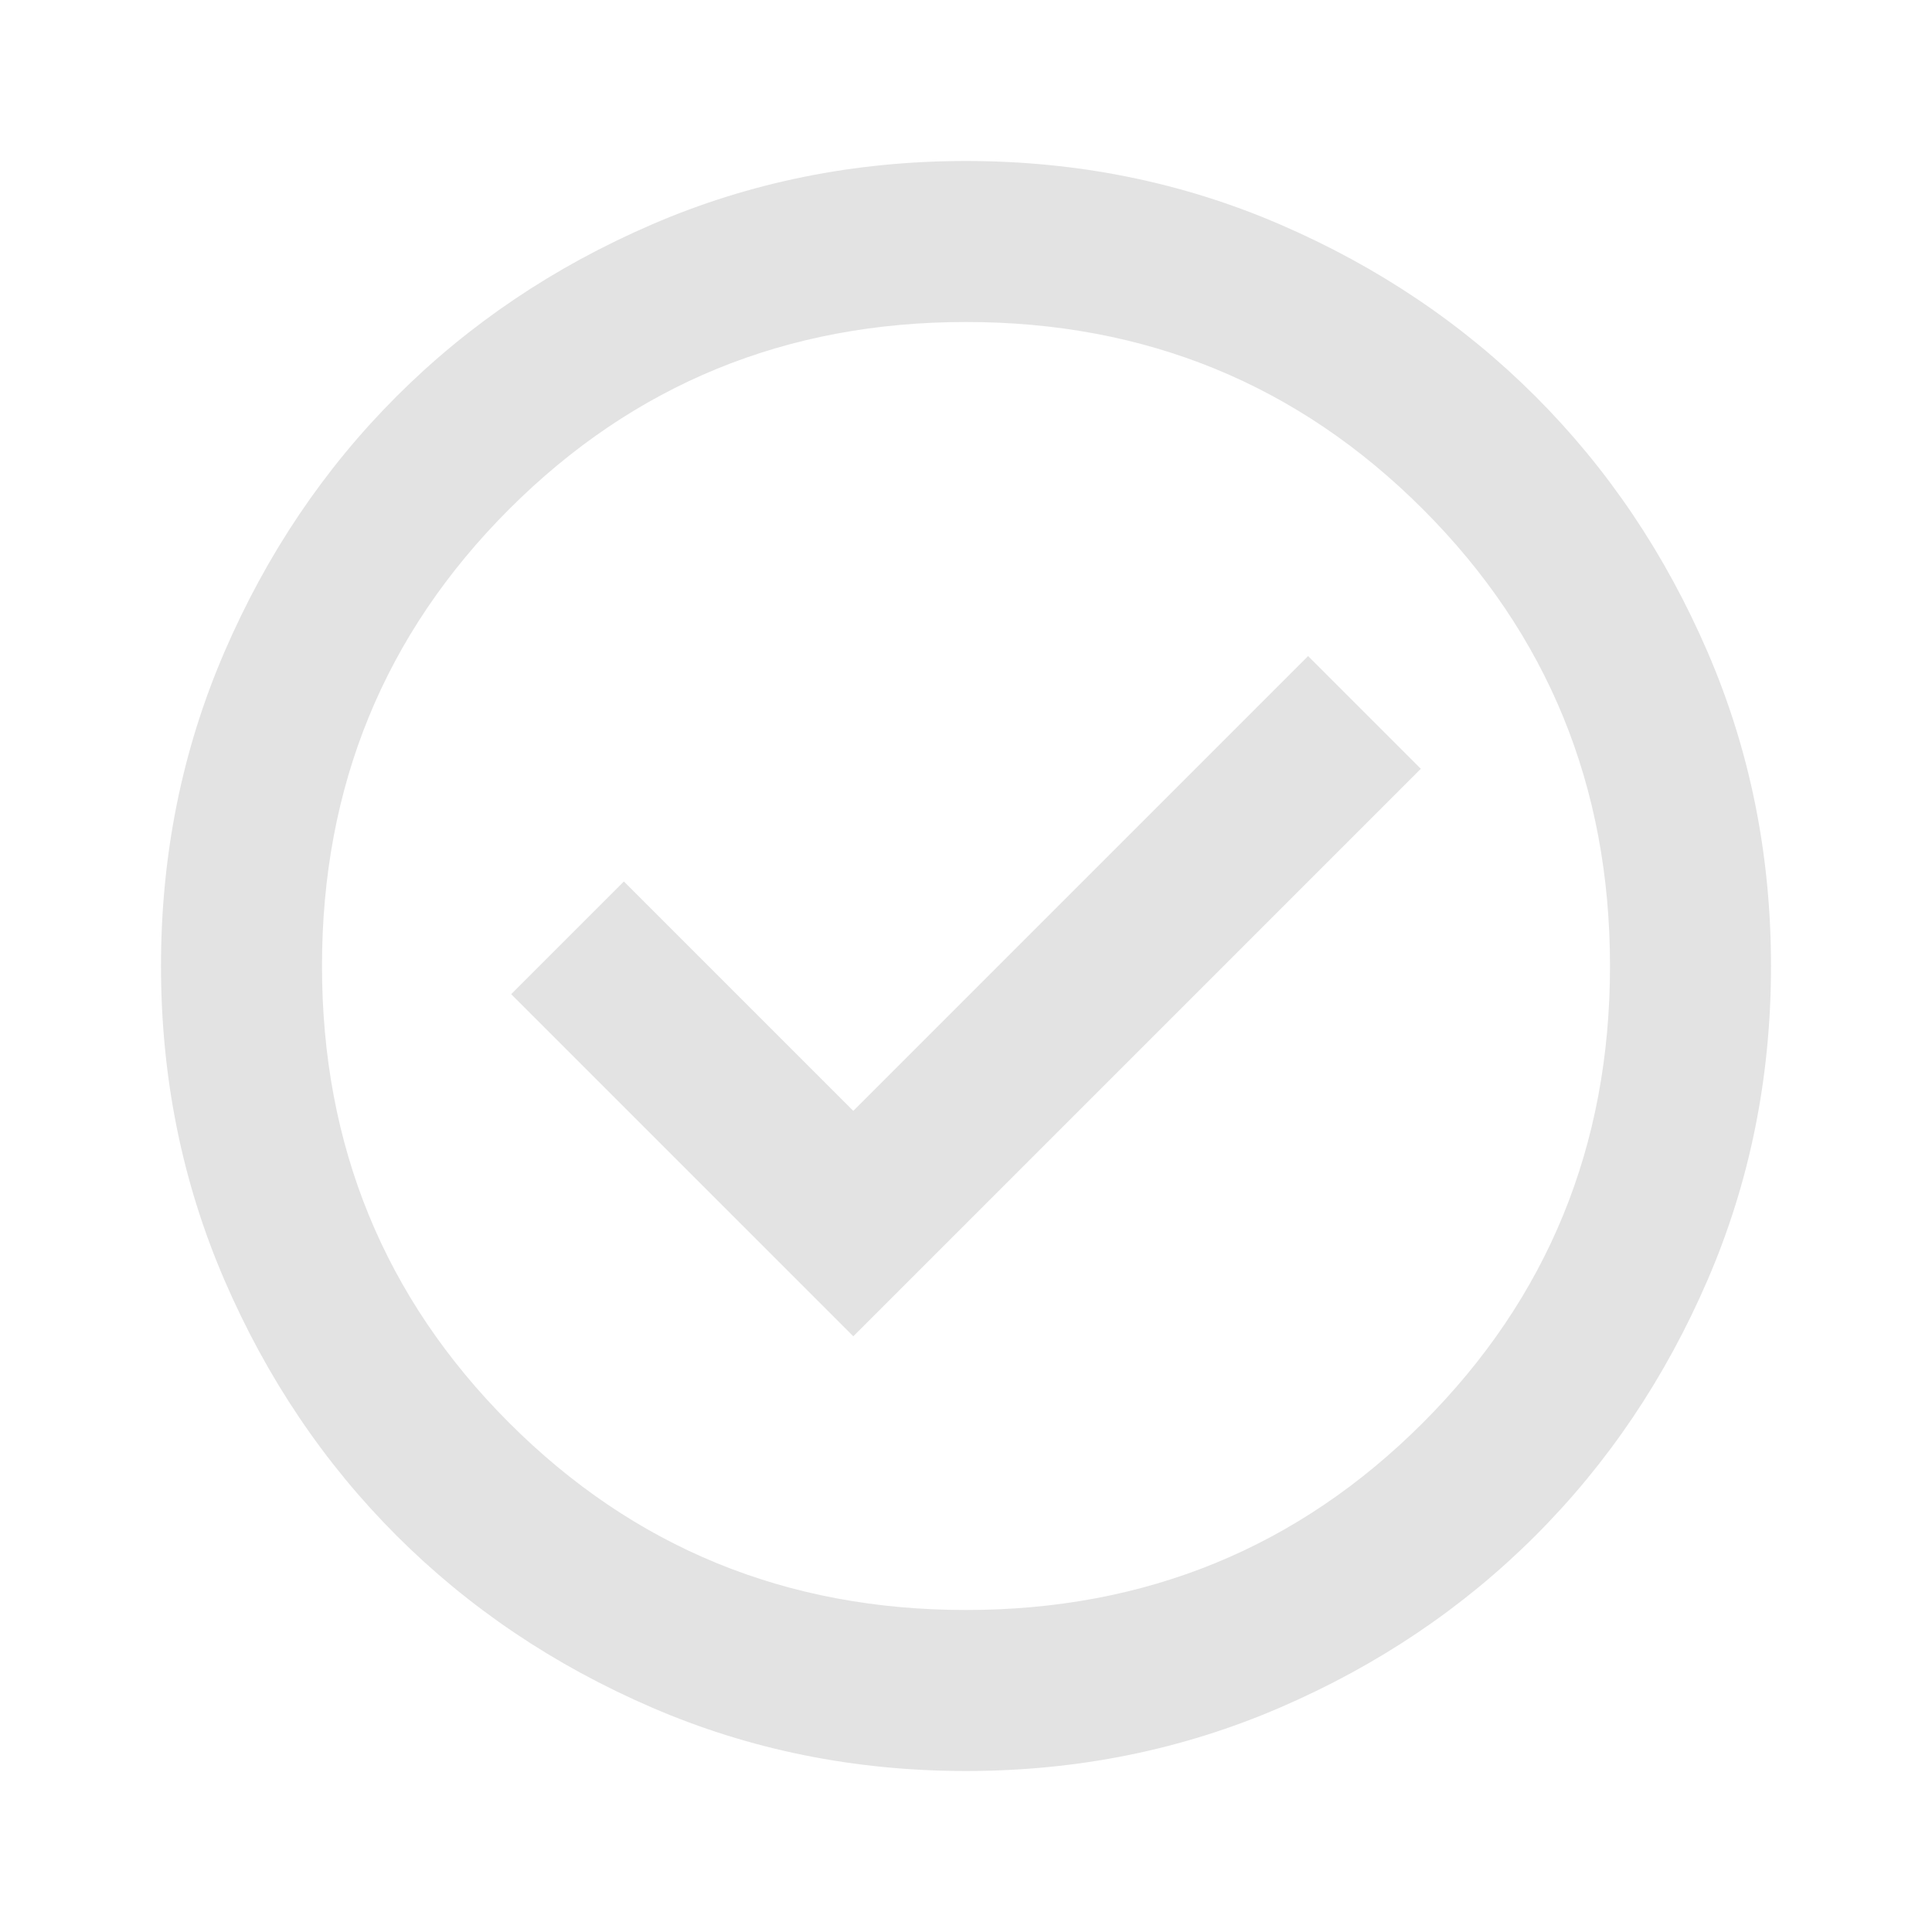
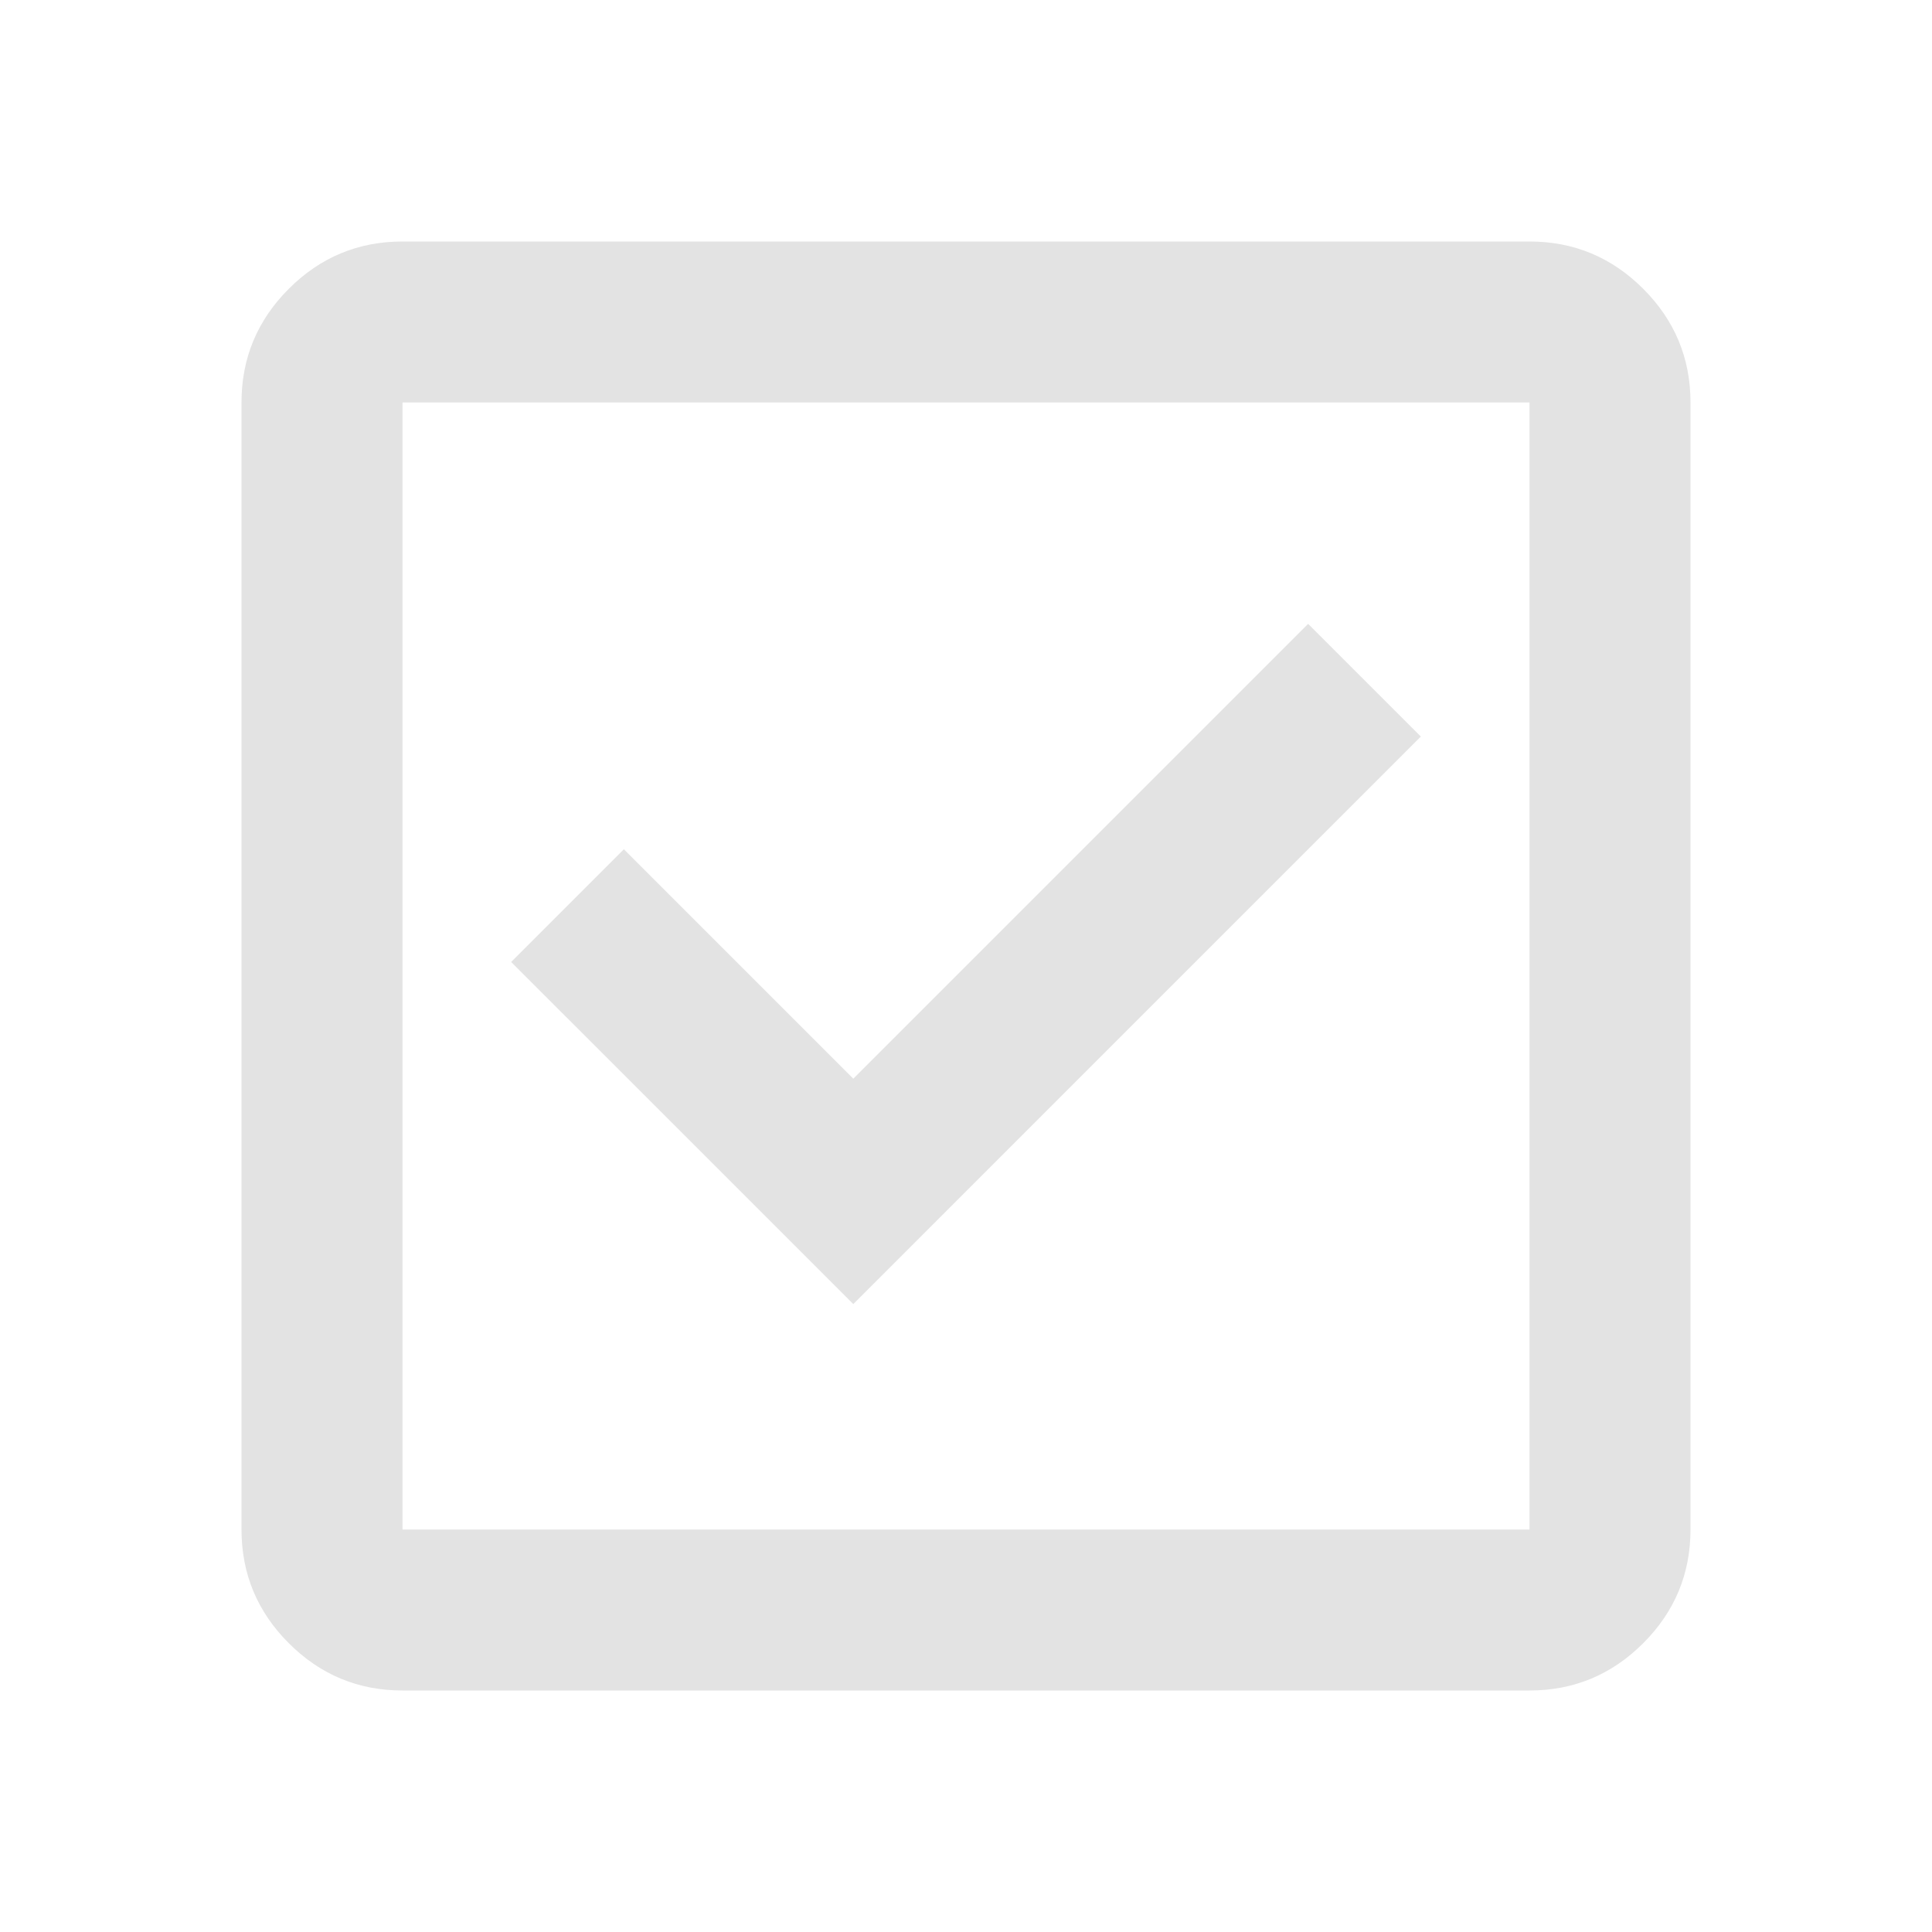
<svg xmlns="http://www.w3.org/2000/svg" height="24px" viewBox="0 -960 960 960" width="24px" fill="#e3e3e3">
-   <path d="m424-296 282-282-56-56-226 226-114-114-56 56 170 170Zm56 216q-83 0-156-31.5T197-197q-54-54-85.5-127T80-480q0-83 31.5-156T197-763q54-54 127-85.5T480-880q83 0 156 31.5T763-763q54 54 85.5 127T880-480q0 83-31.5 156T763-197q-54 54-127 85.5T480-80Zm0-80q134 0 227-93t93-227q0-134-93-227t-227-93q-134 0-227 93t-93 227q0 134 93 227t227 93Zm0-320Z" />
+   <path d="m424-312 282-282-56-56-226 226-114-114-56 56 170 170ZM200-120q-33 0-56.5-23.5T120-200v-560q0-33 23.5-56.5T200-840h560q33 0 56.5 23.5T840-760v560q0 33-23.5 56.5T760-120H200Zm0-80h560v-560H200v560Zm0-560v560-560Z" />
</svg>
